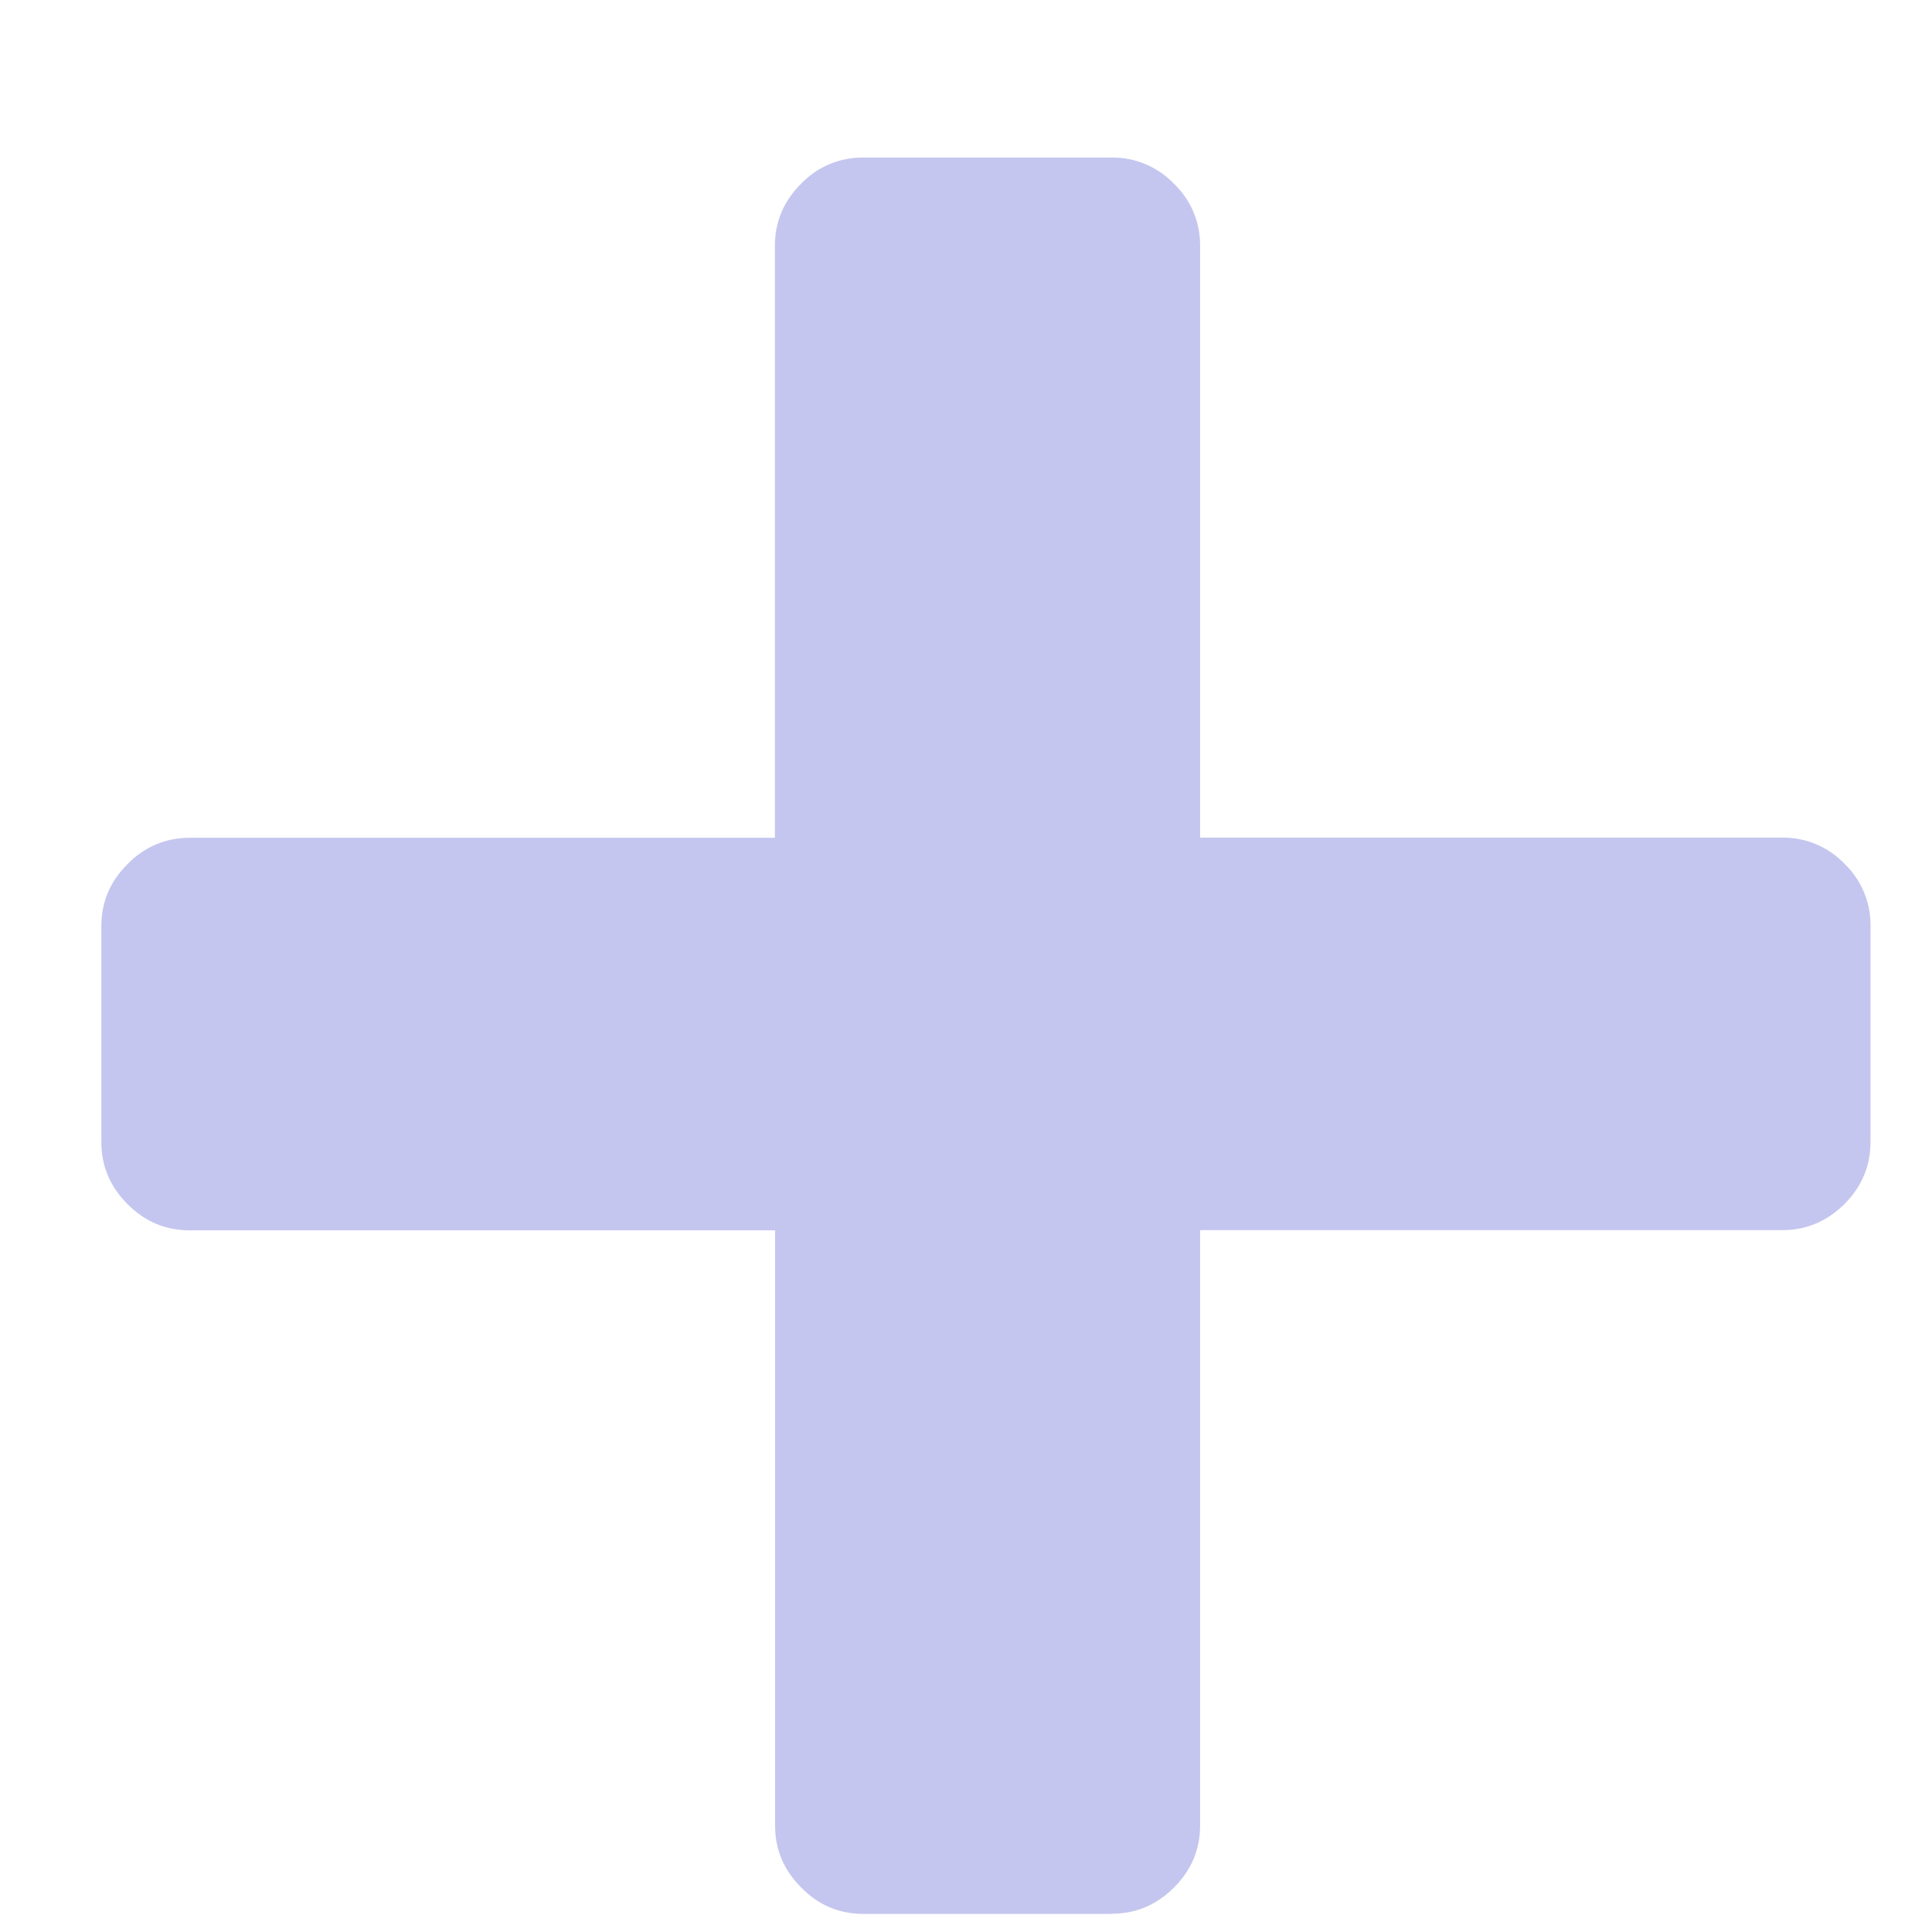
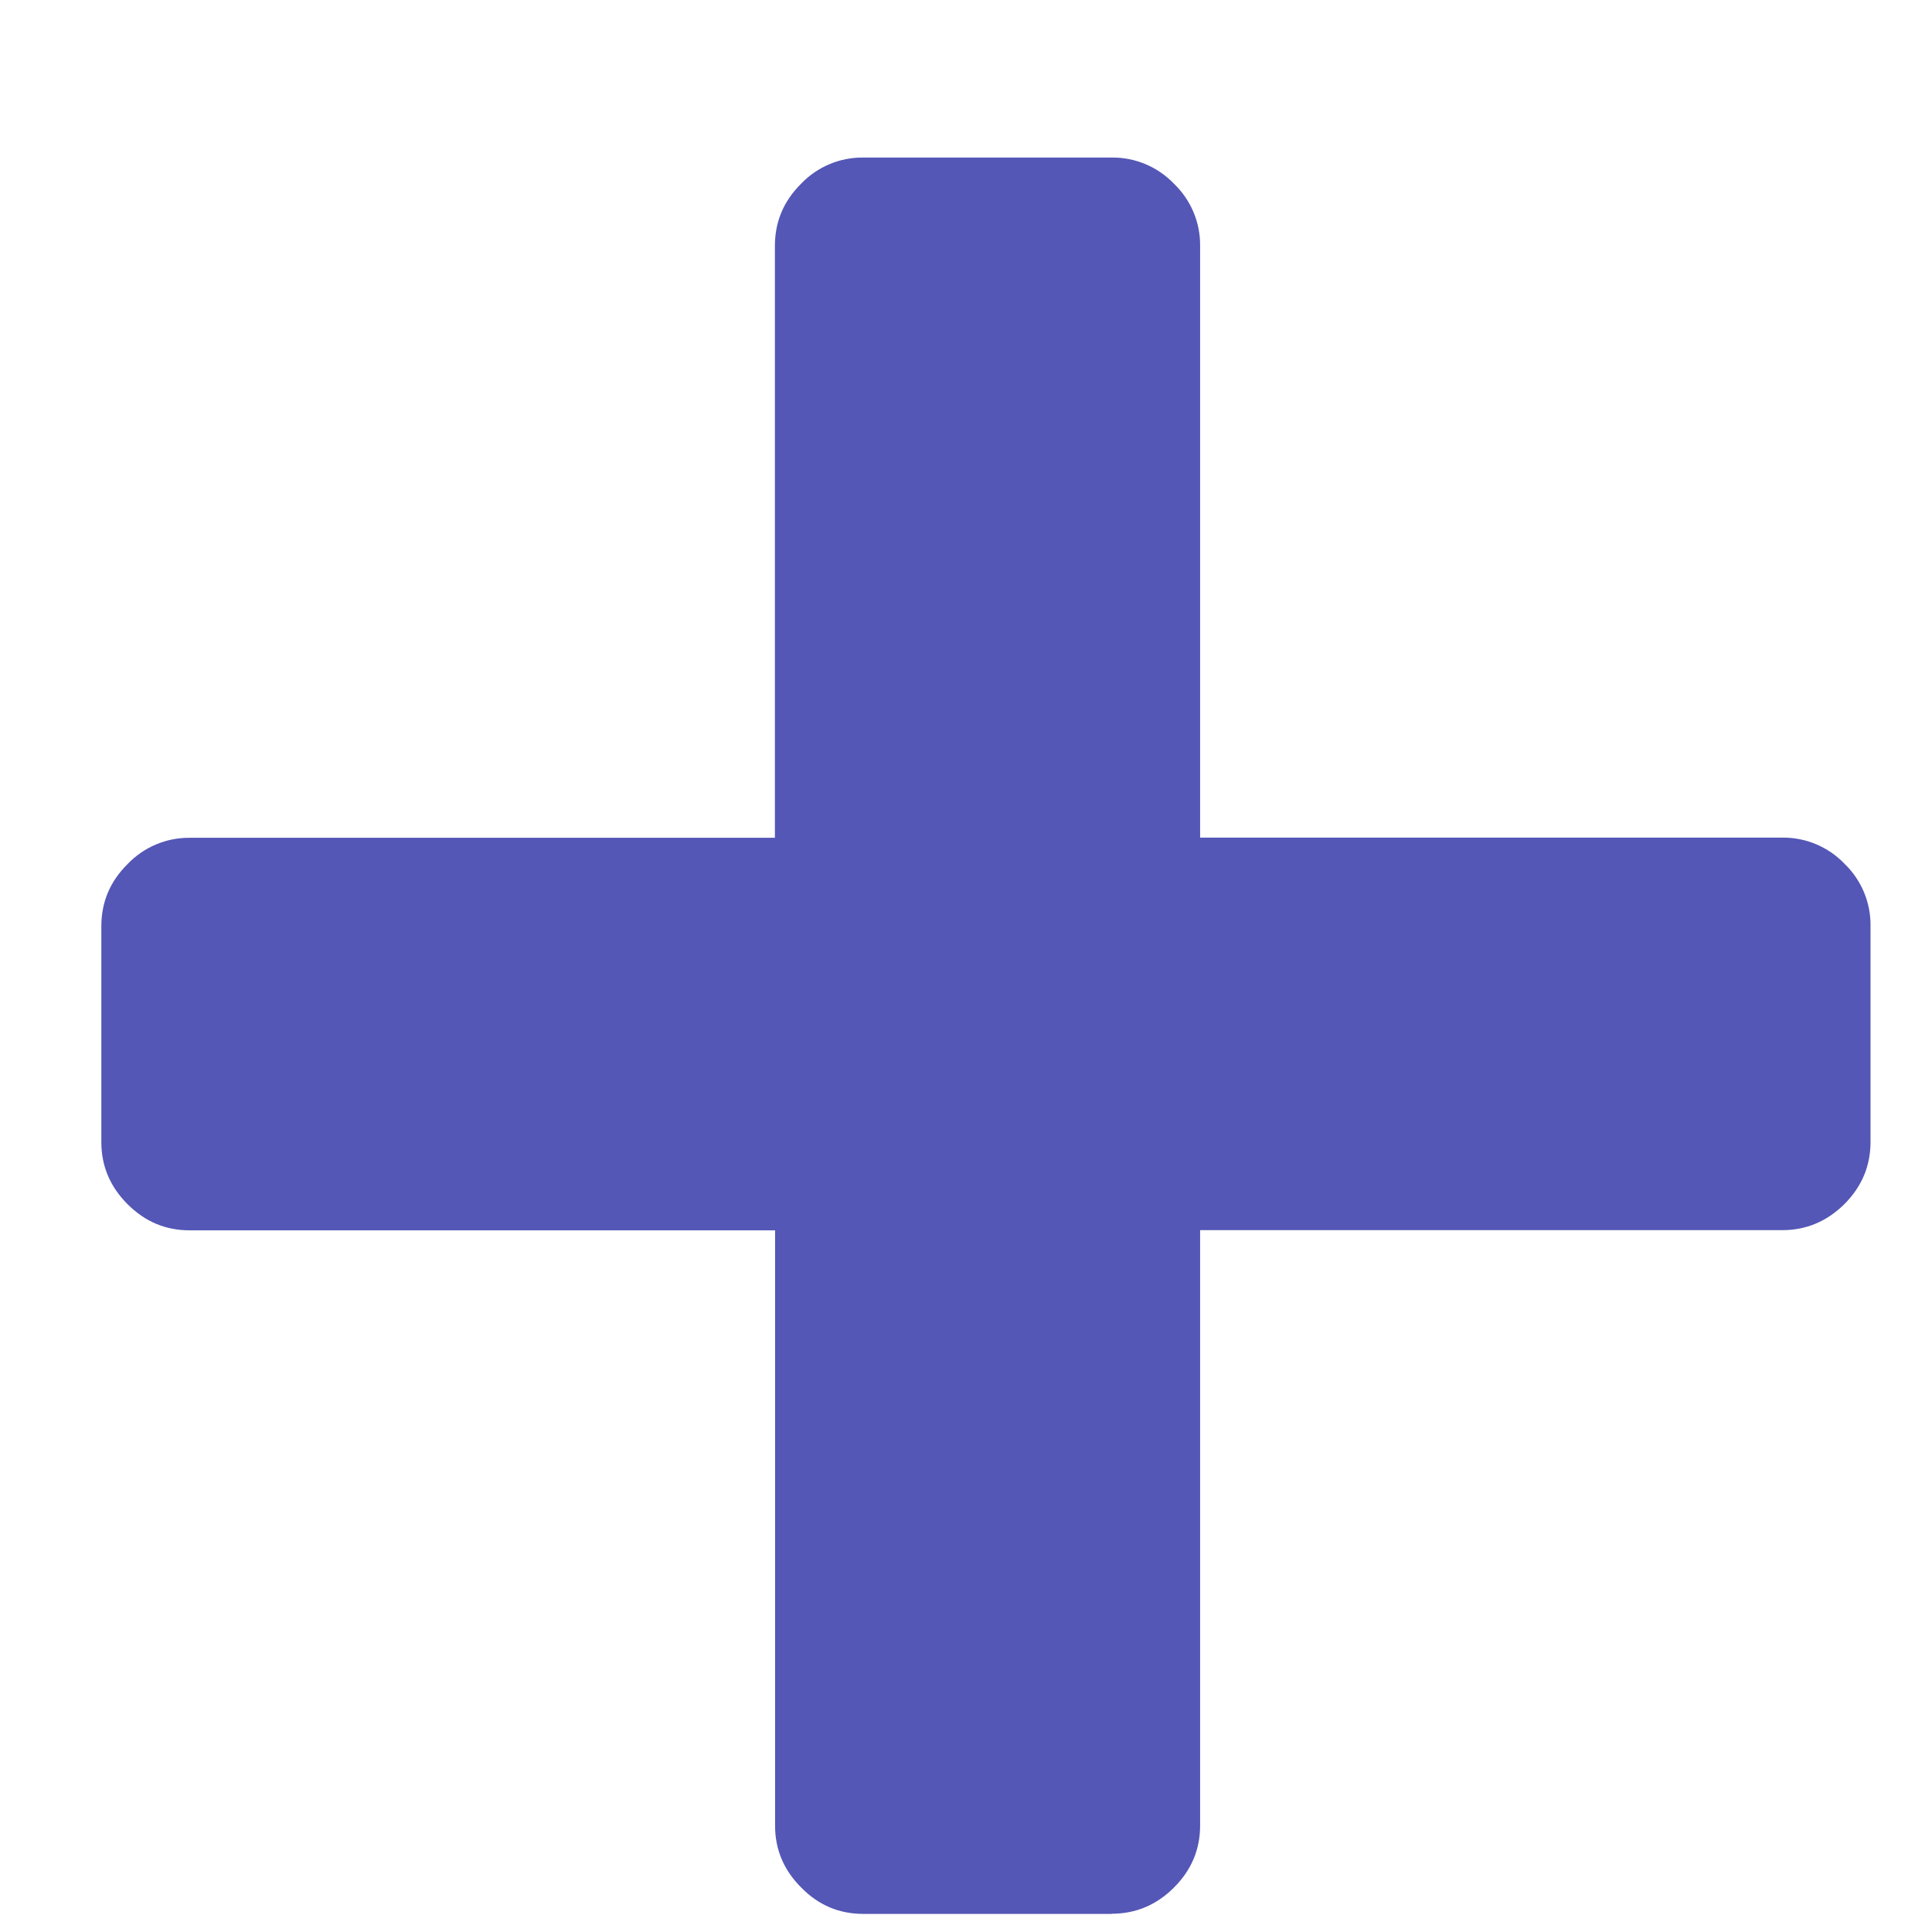
<svg xmlns="http://www.w3.org/2000/svg" width="11" height="11">
-   <path d="M6.33 10.896c.137 0 .255-.05.354-.149.1-.1.149-.217.149-.354V7.004h3.315c.136 0 .254-.05.354-.149.099-.1.148-.217.148-.354V5.272a.483.483 0 0 0-.148-.354.483.483 0 0 0-.354-.149H6.833V1.4a.483.483 0 0 0-.149-.354.483.483 0 0 0-.354-.149H4.915a.483.483 0 0 0-.354.149c-.1.1-.149.217-.149.354v3.37H1.08a.483.483 0 0 0-.354.15c-.1.099-.149.217-.149.353v1.23c0 .136.05.254.149.353.1.1.217.149.354.149h3.333v3.39c0 .136.05.254.15.353.098.1.216.149.353.149H6.33Z" fill="#C5C6EF" />
+   <path d="M6.33 10.896c.137 0 .255-.05.354-.149.1-.1.149-.217.149-.354V7.004h3.315c.136 0 .254-.05.354-.149.099-.1.148-.217.148-.354V5.272a.483.483 0 0 0-.148-.354.483.483 0 0 0-.354-.149H6.833V1.4a.483.483 0 0 0-.149-.354.483.483 0 0 0-.354-.149H4.915a.483.483 0 0 0-.354.149c-.1.1-.149.217-.149.354v3.37H1.08a.483.483 0 0 0-.354.15c-.1.099-.149.217-.149.353v1.23c0 .136.05.254.149.353.1.1.217.149.354.149h3.333v3.39c0 .136.05.254.15.353.098.1.216.149.353.149H6.33Z" fill="#5457B6" />
</svg>
